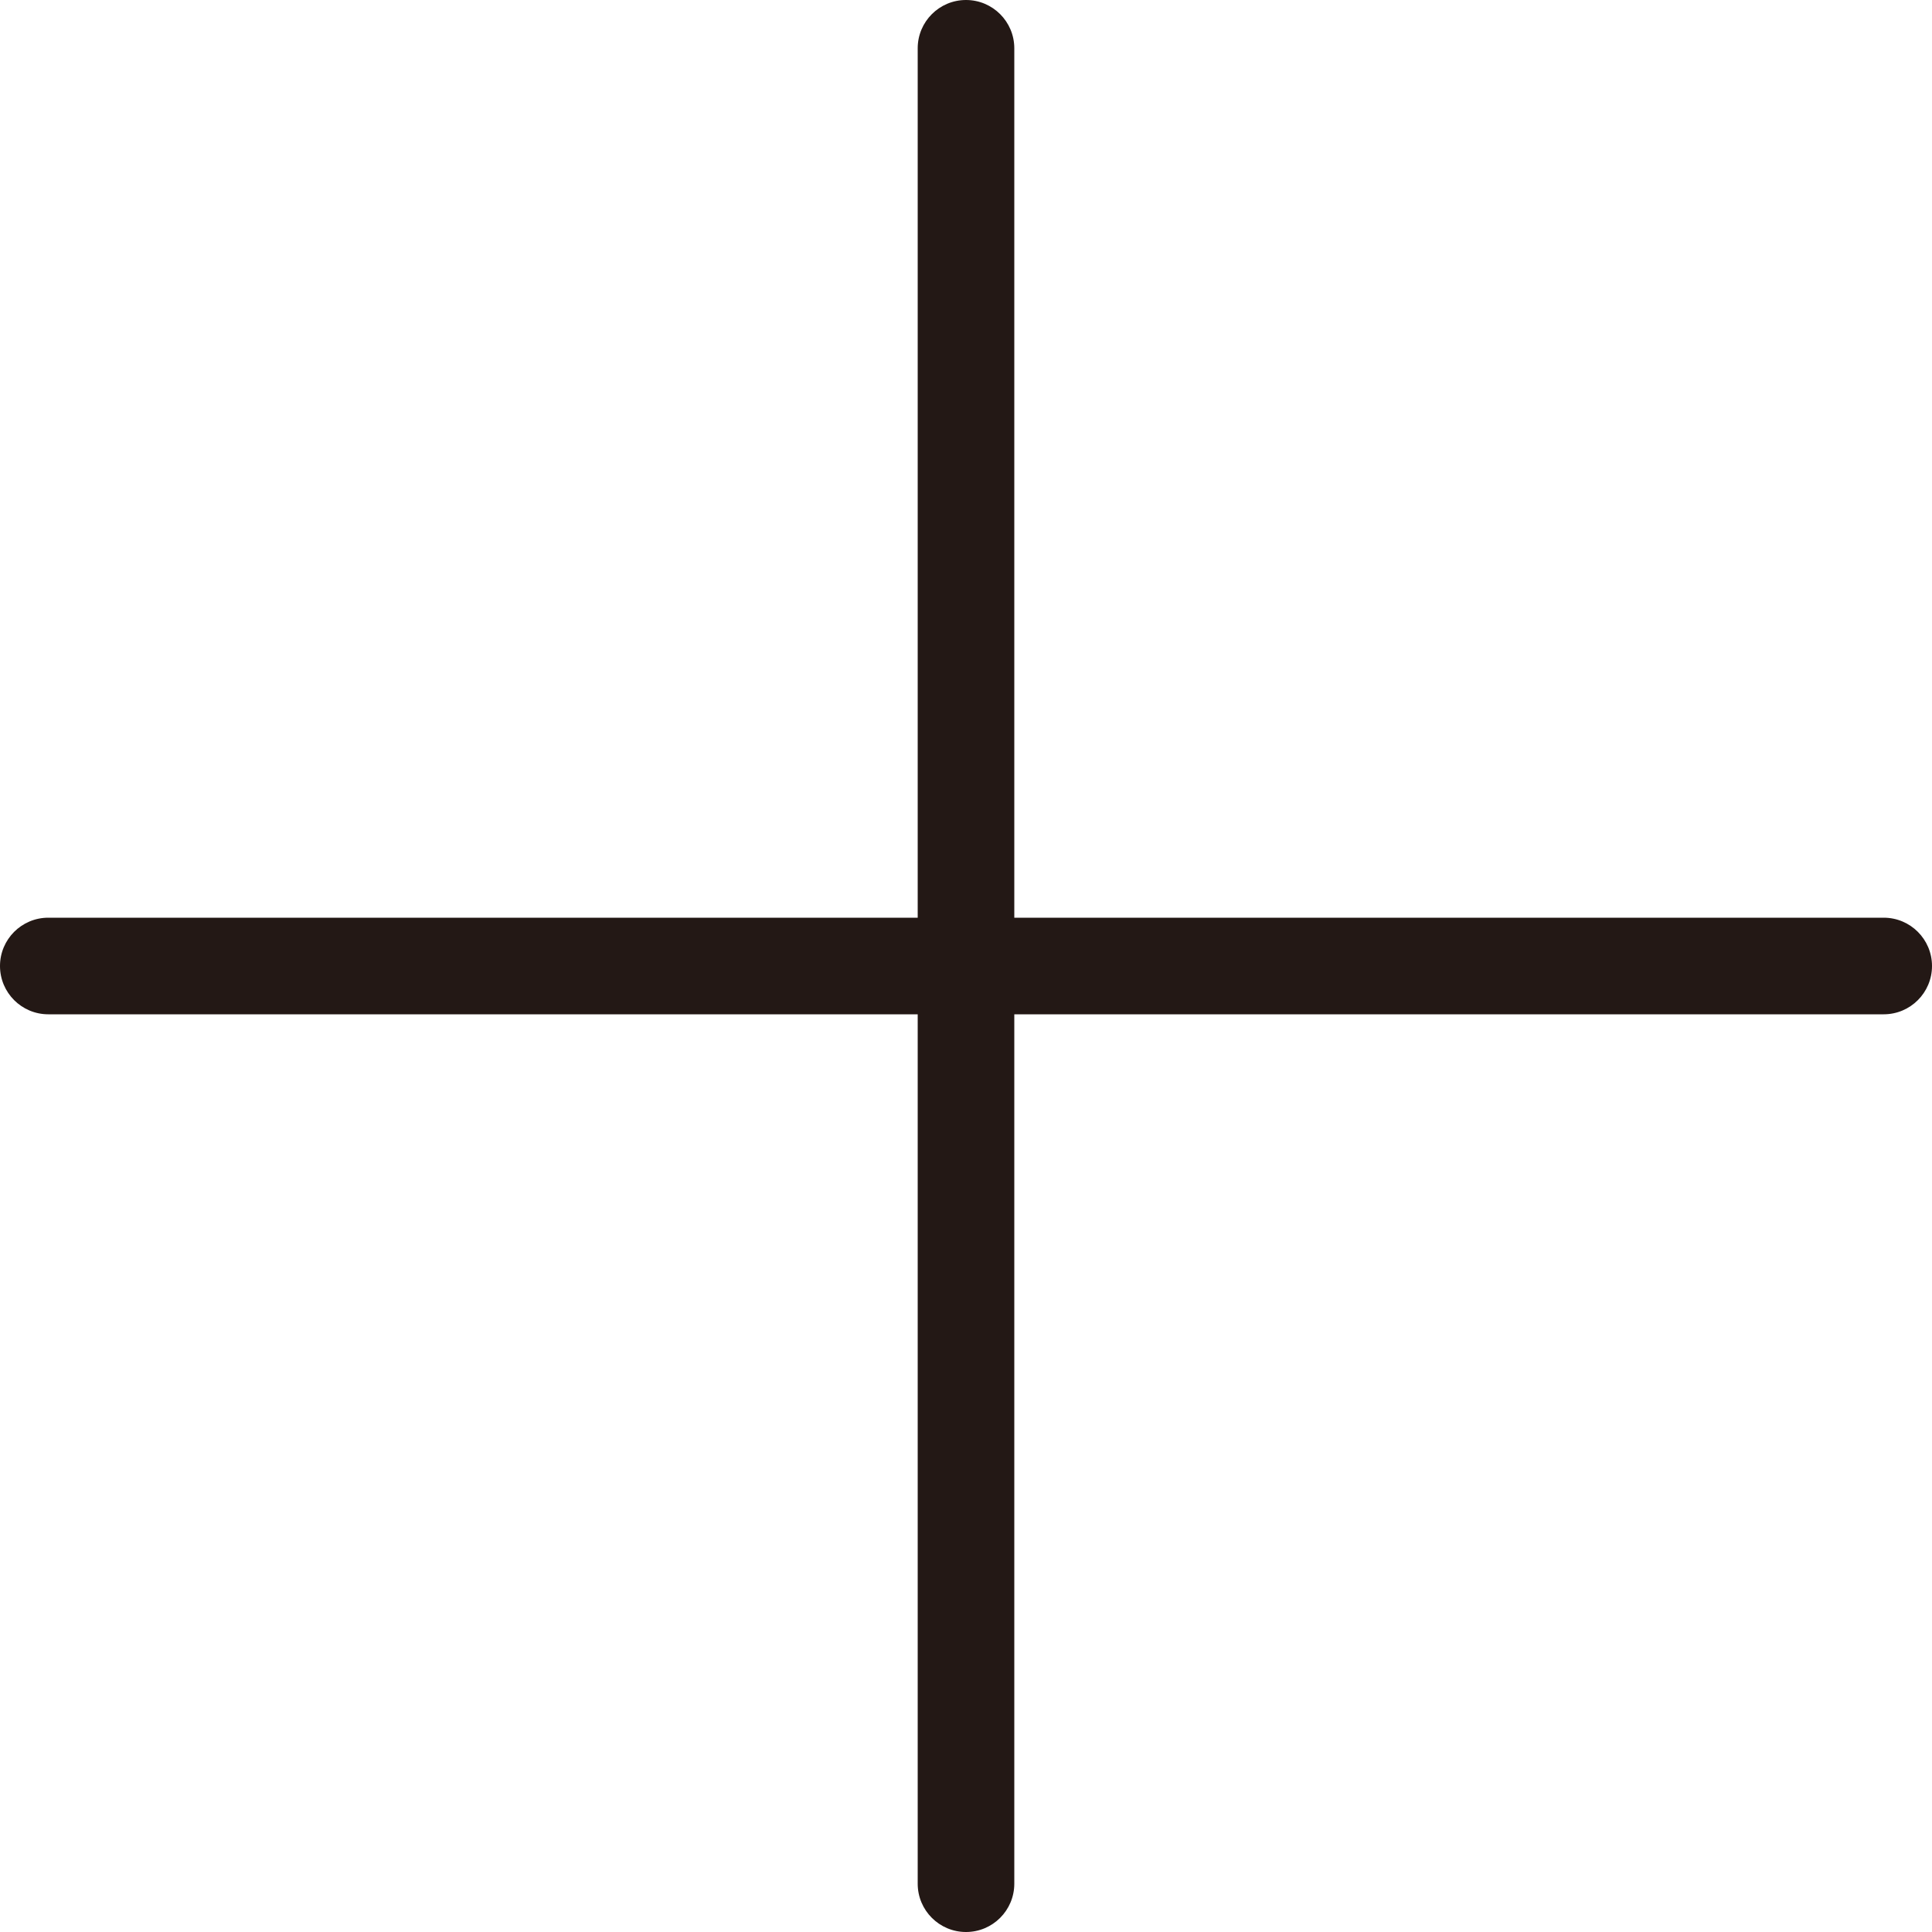
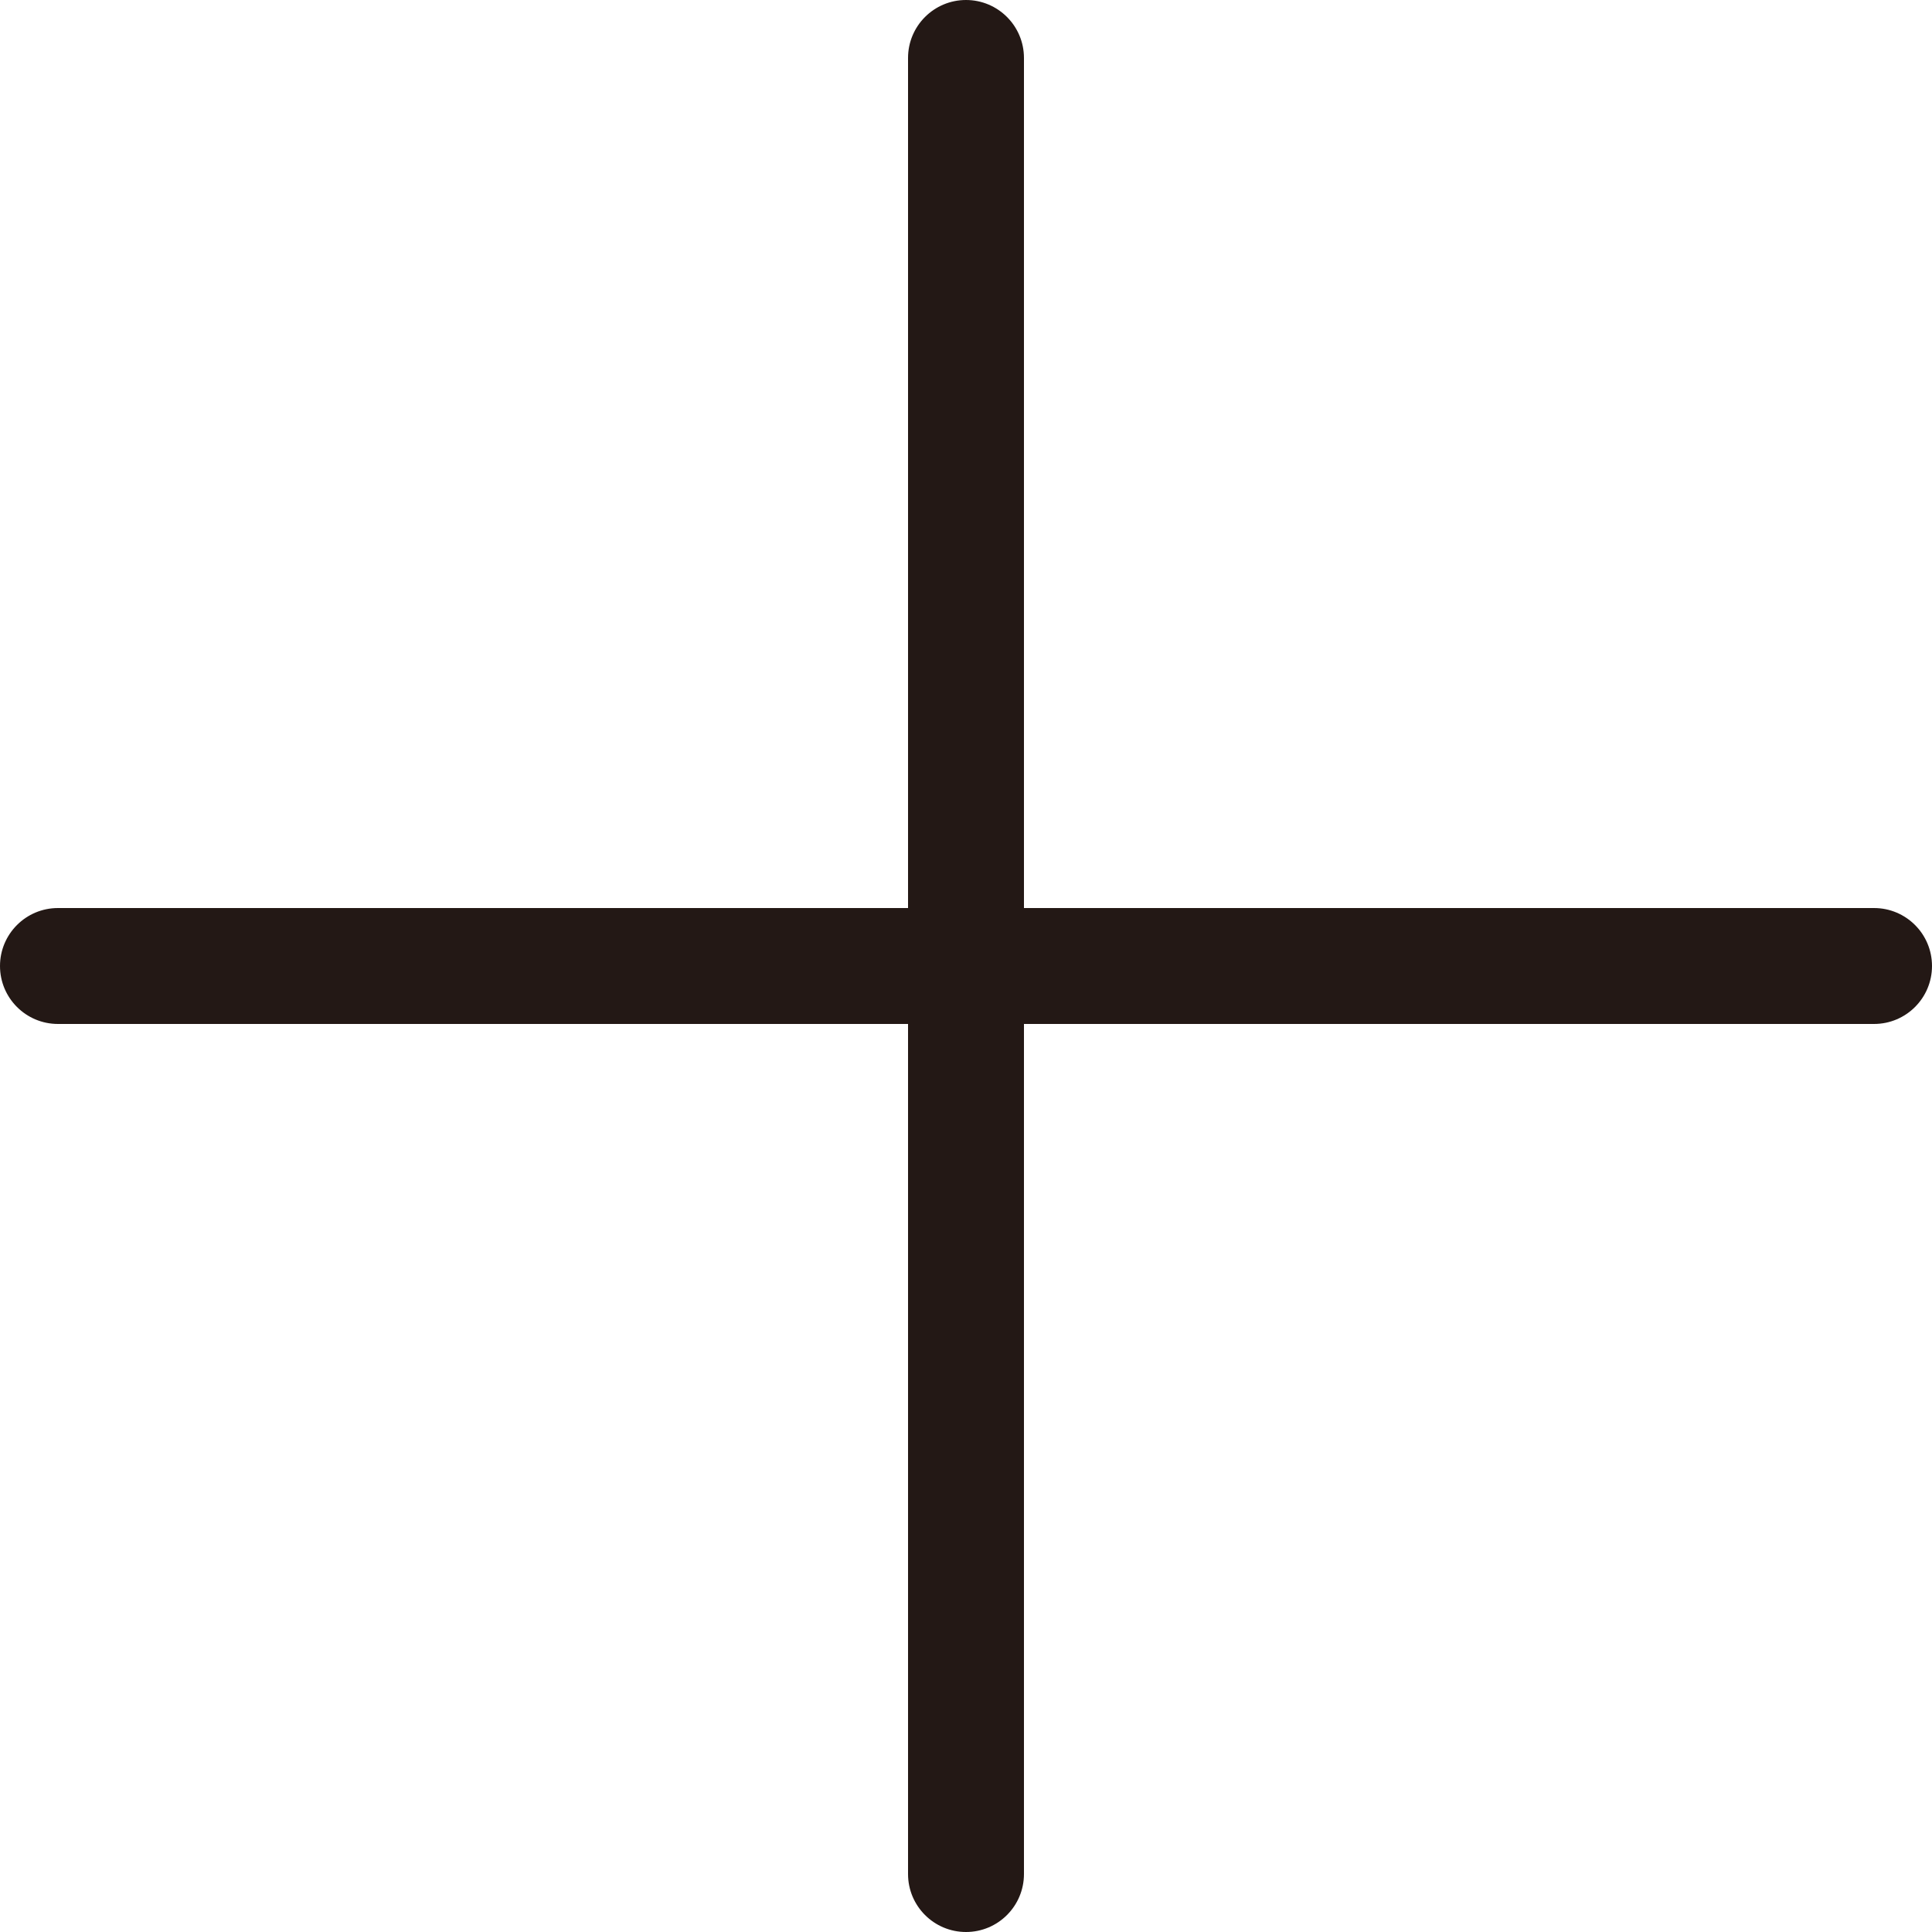
<svg xmlns="http://www.w3.org/2000/svg" viewBox="0 0 100 100">
-   <path d="M97.5,52.5H2.5a2.5,2.5,0,0,1,0-5h95a2.5,2.5,0,0,1,0,5Z" fill="#231815" />
-   <path d="M50,100a2.5,2.5,0,0,1-2.5-2.5V2.5a2.5,2.5,0,0,1,5,0v95A2.5,2.5,0,0,1,50,100Z" fill="#231815" />
+   <path d="M97,53H3a3,3,0,0,1,0-6H97a3,3,0,0,1,0,6Z" fill="#231815" />
+   <path d="M50,100a3,3,0,0,1-3-3V3a3,3,0,0,1,6,0V97A3,3,0,0,1,50,100Z" fill="#231815" />
</svg>
